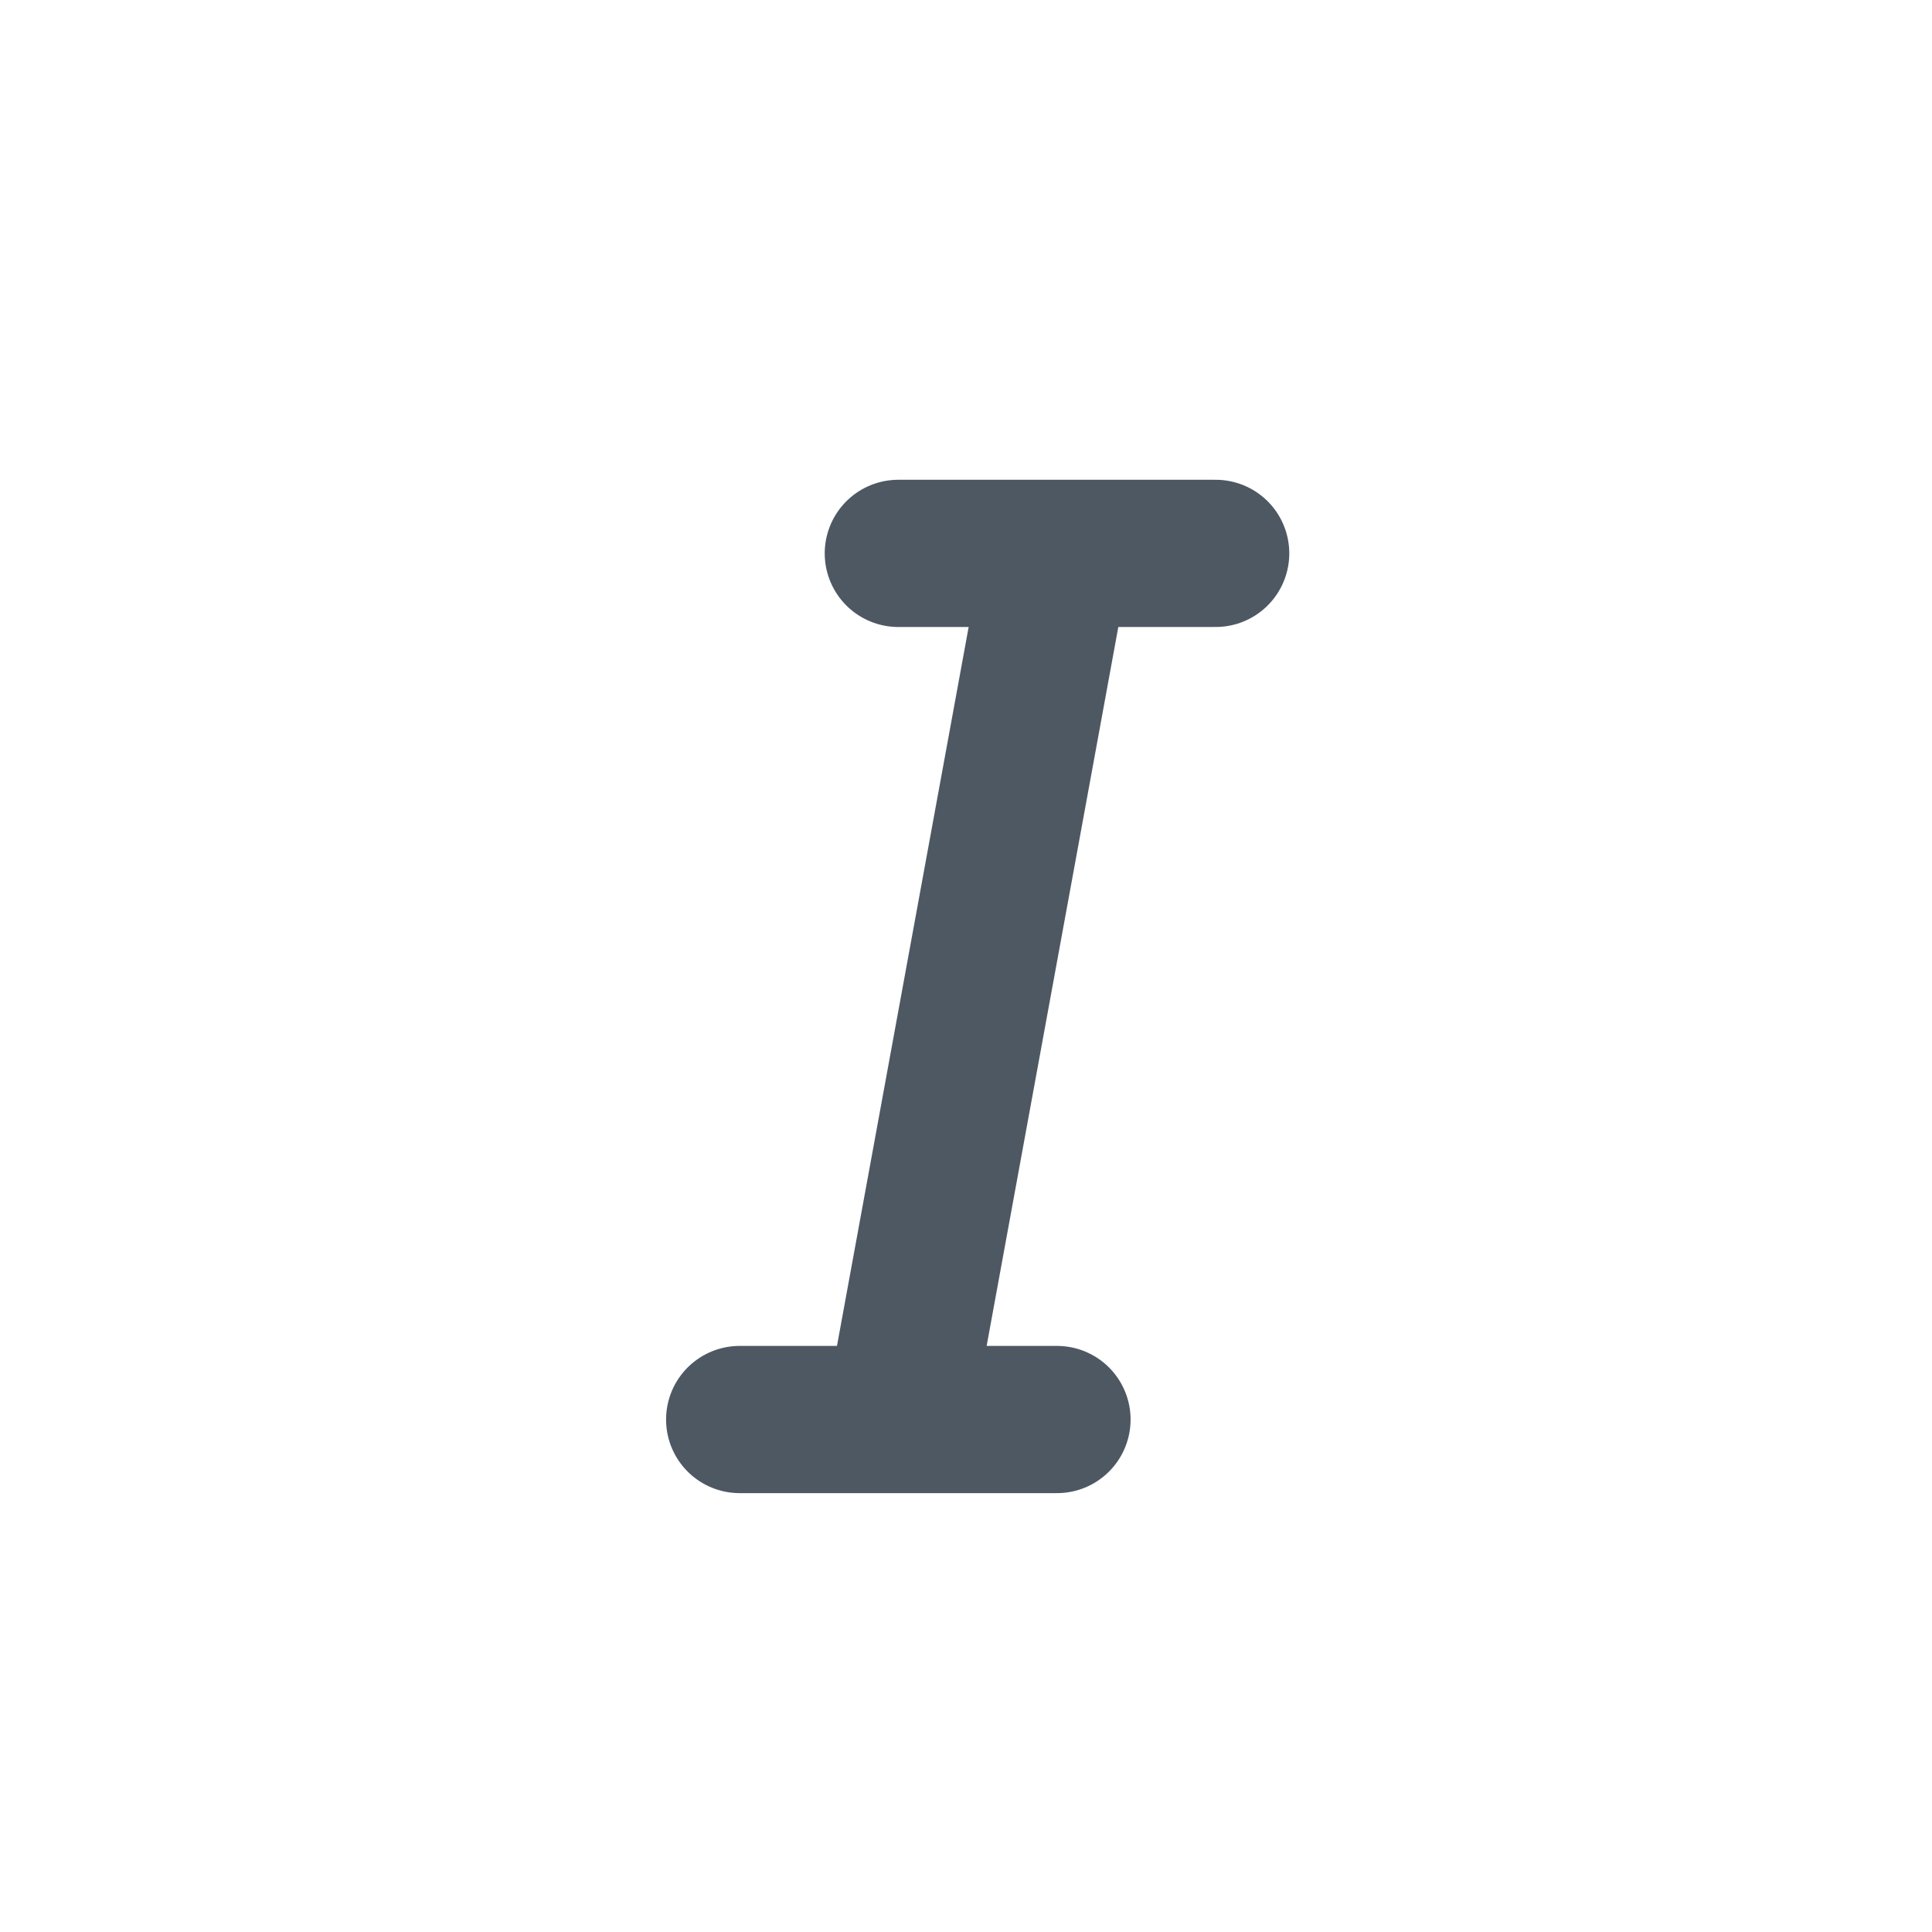
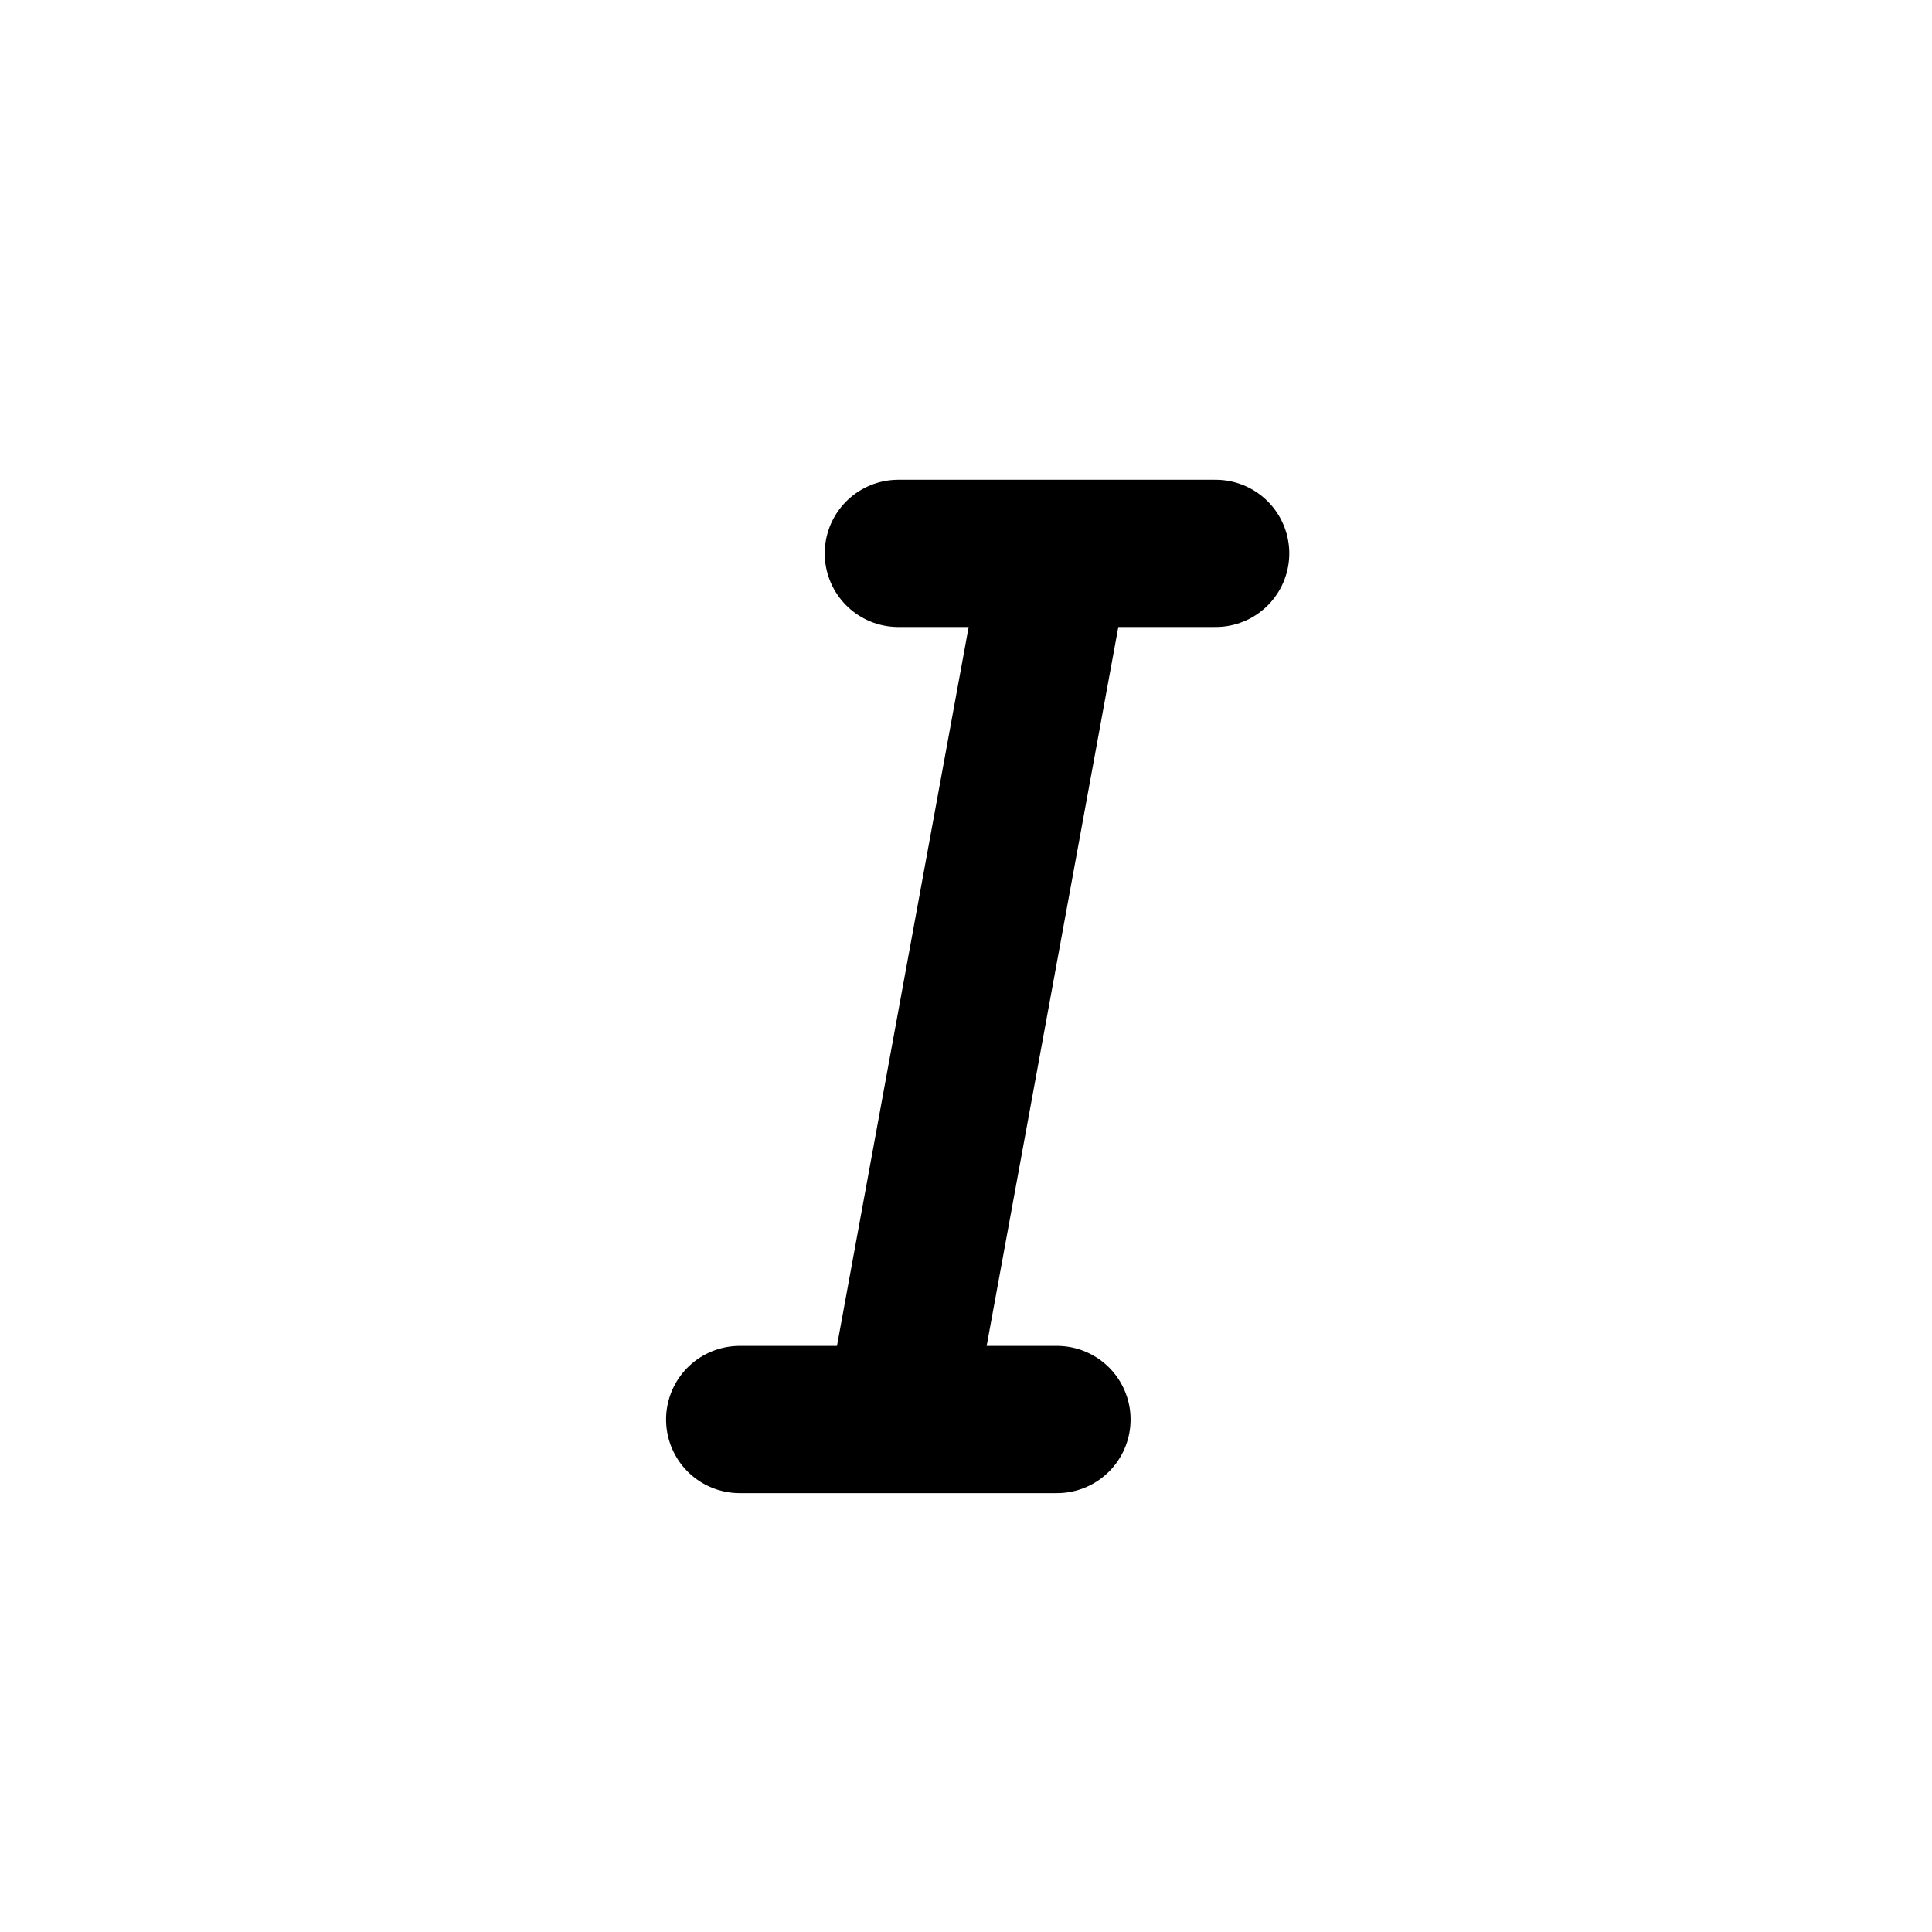
<svg xmlns="http://www.w3.org/2000/svg" width="35" height="35" viewBox="0 0 35 35" fill="none">
-   <path d="M16.274 10.025H19.148M19.148 10.025H22.023M19.148 10.025L16.274 25.716M13.4 25.716H16.274M16.274 25.716H19.148" stroke="#4E5863" stroke-width="2.667" stroke-linecap="round" stroke-linejoin="round" />
+   <path d="M16.274 10.025H19.148M19.148 10.025H22.023M19.148 10.025L16.274 25.716M13.4 25.716H16.274M16.274 25.716H19.148" stroke="currentColor" stroke-width="2.667" stroke-linecap="round" stroke-linejoin="round" />
</svg>
